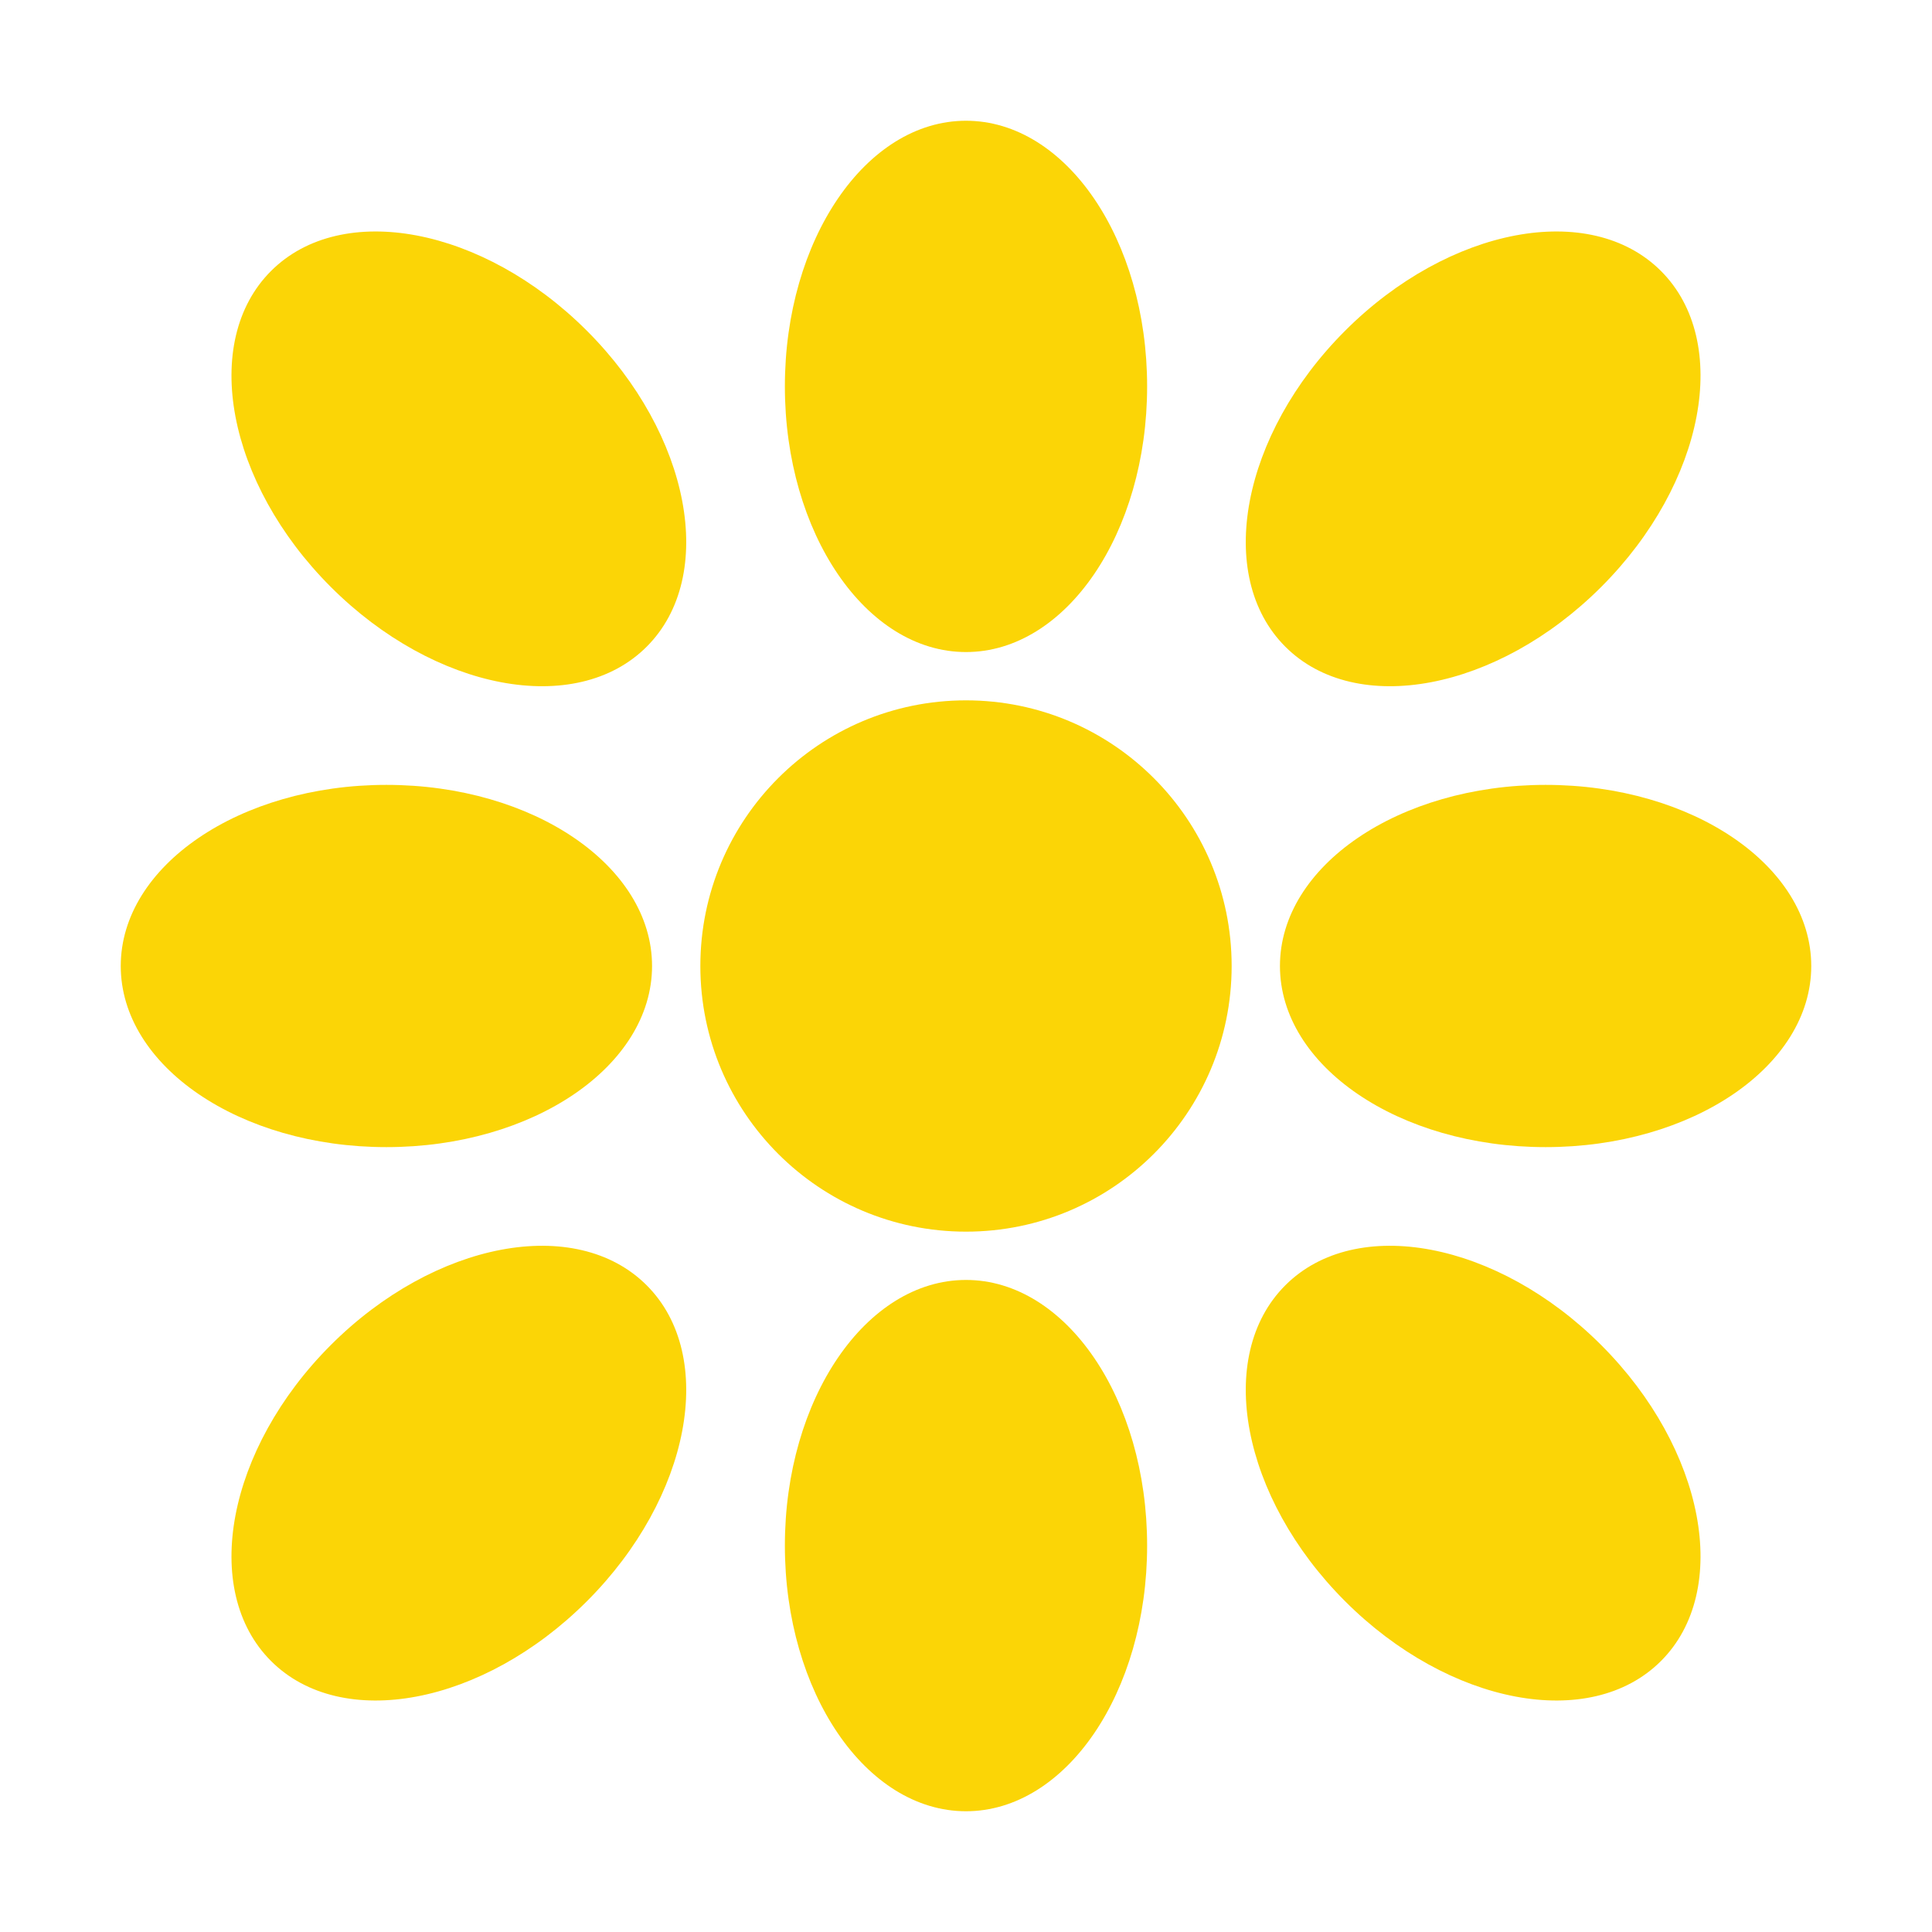
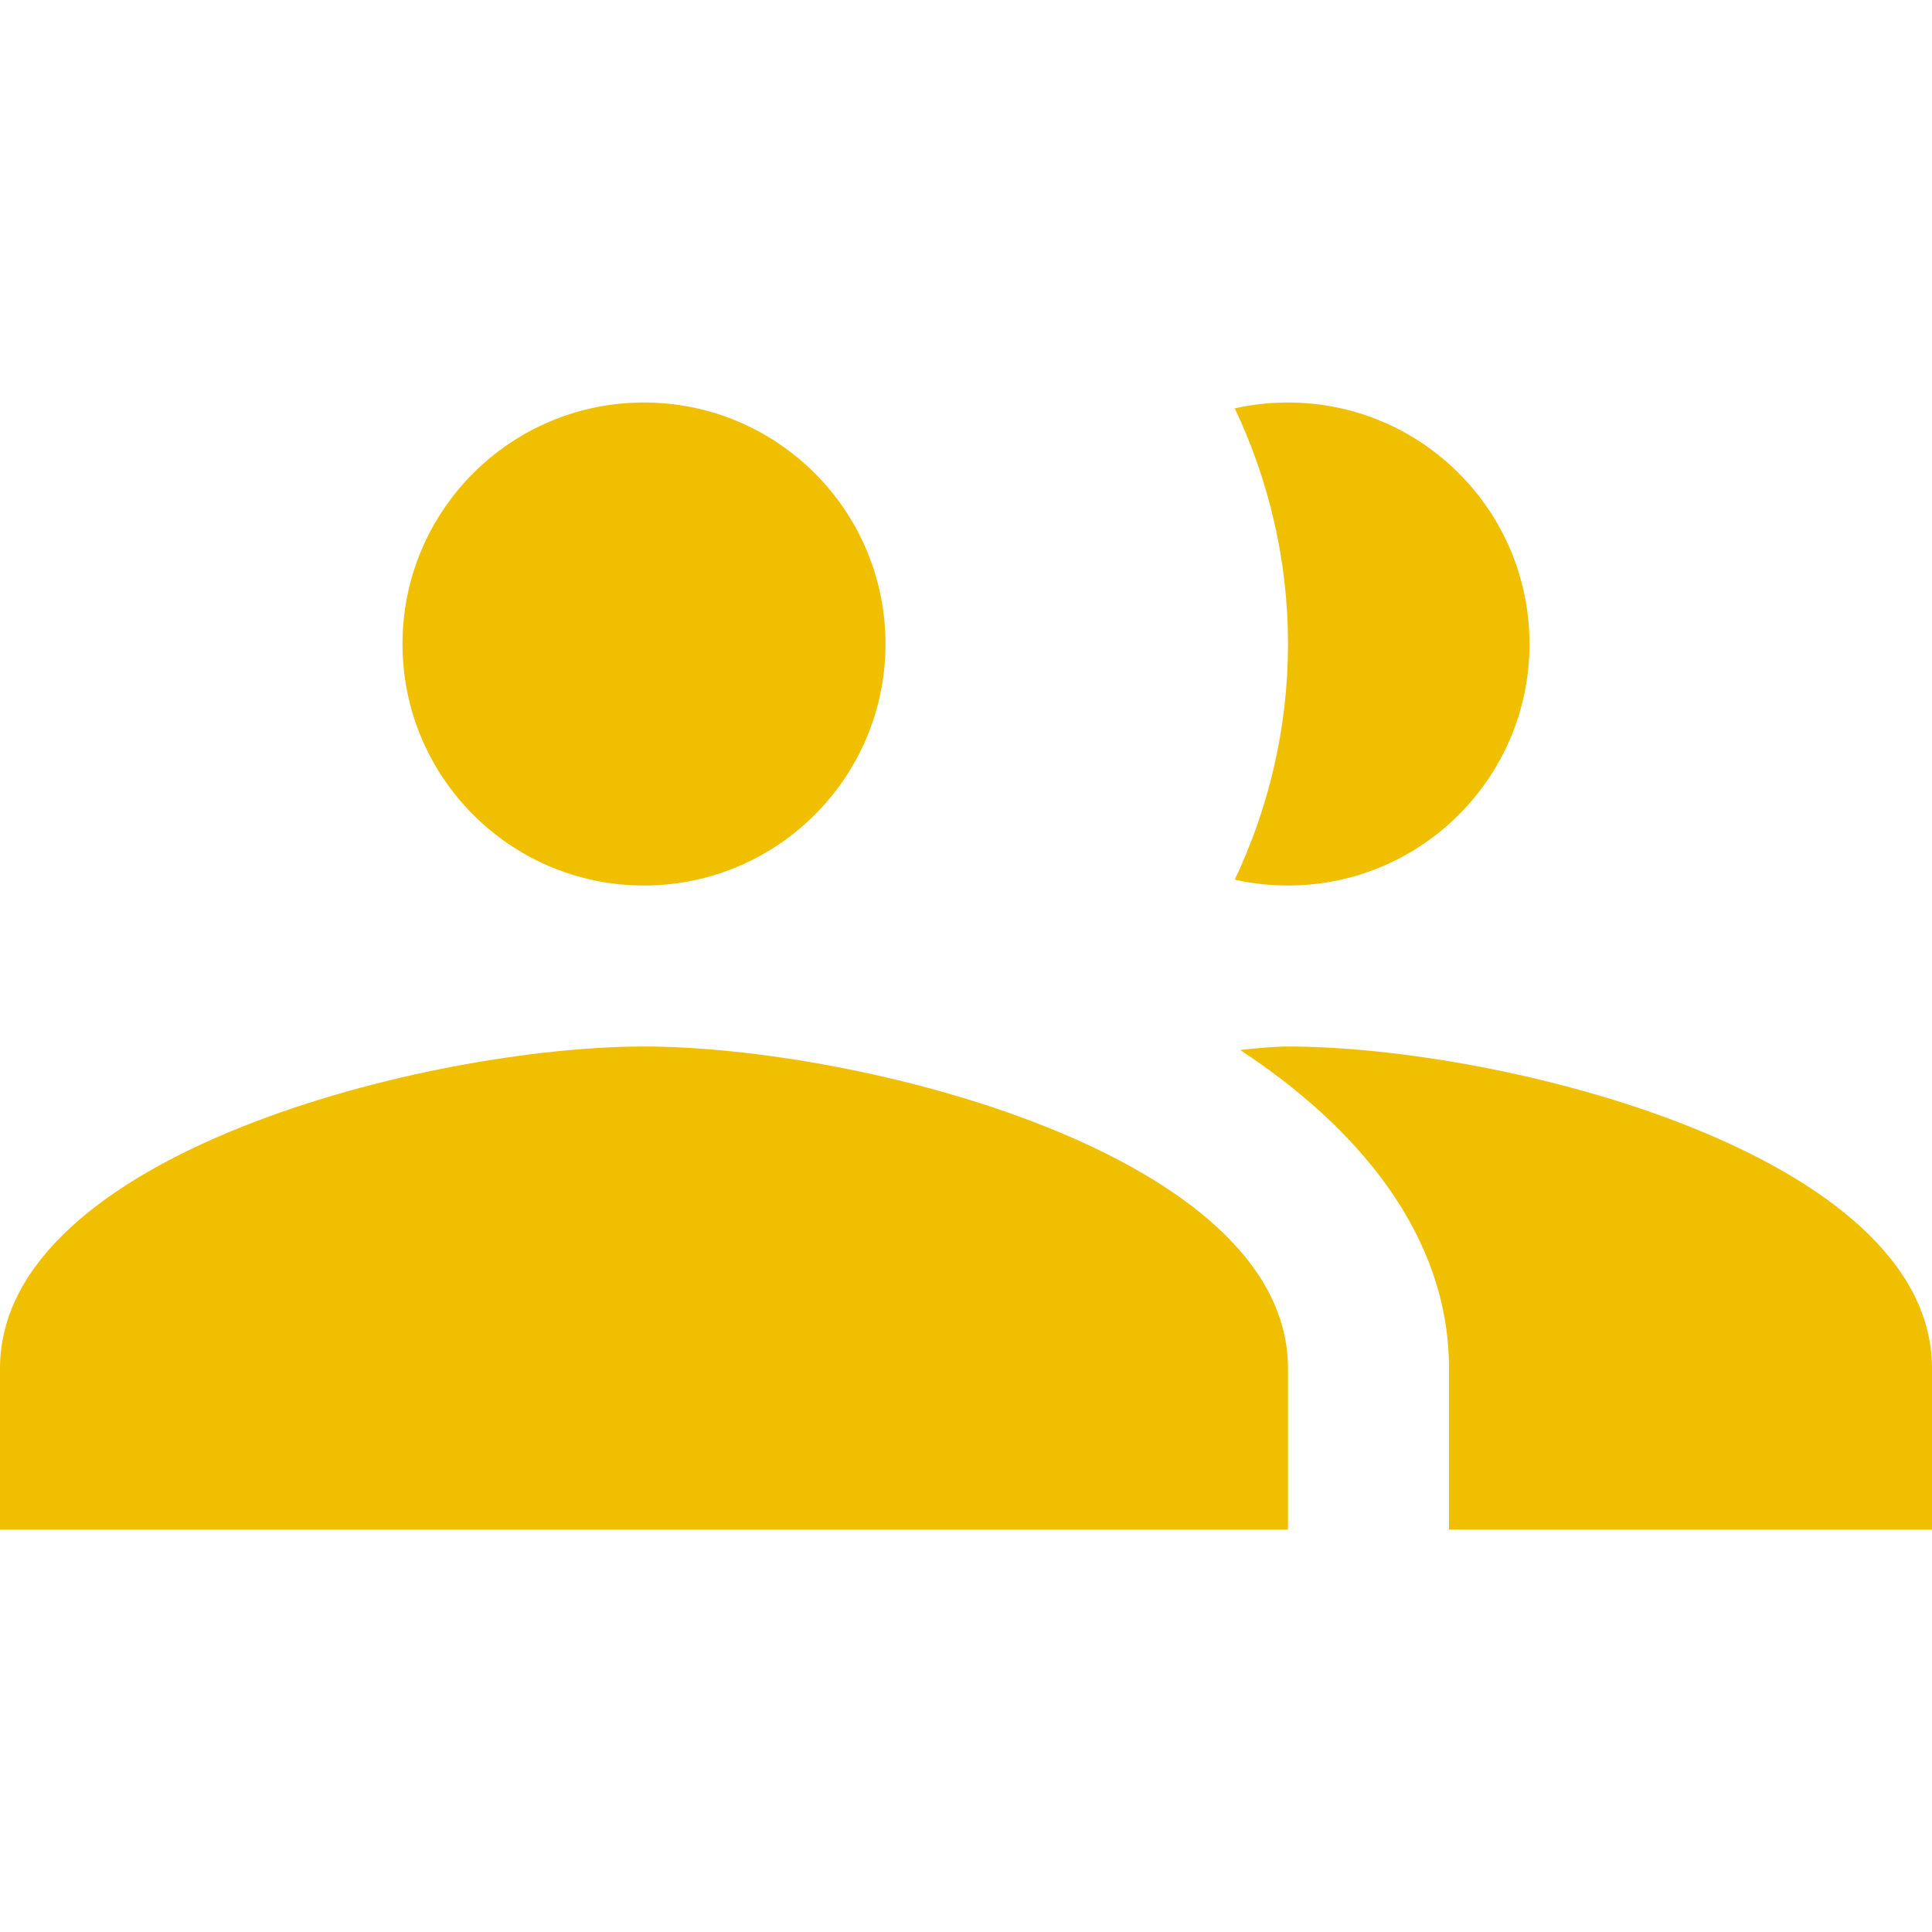
- <svg xmlns="http://www.w3.org/2000/svg" width="16" height="16" viewBox="0 0 16 16" fill="none">
-   <circle cx="8" cy="8" r="2.2" fill="#FBD506" />
-   <ellipse cx="8" cy="3.2" rx="1.5" ry="2.2" fill="#FBD506" />
-   <ellipse cx="8" cy="12.8" rx="1.5" ry="2.2" fill="#FBD506" />
-   <ellipse cx="3.2" cy="8" rx="2.2" ry="1.5" fill="#FBD506" />
-   <ellipse cx="12.8" cy="8" rx="2.2" ry="1.5" fill="#FBD506" />
-   <ellipse cx="3.8" cy="3.8" rx="1.5" ry="2.2" transform="rotate(-45 3.8 3.8)" fill="#FBD506" />
-   <ellipse cx="12.2" cy="12.2" rx="1.5" ry="2.2" transform="rotate(-45 12.2 12.2)" fill="#FBD506" />
-   <ellipse cx="12.2" cy="3.8" rx="1.5" ry="2.2" transform="rotate(45 12.2 3.8)" fill="#FBD506" />
-   <ellipse cx="3.8" cy="12.2" rx="1.5" ry="2.2" transform="rotate(45 3.8 12.2)" fill="#FBD506" />
+ <svg xmlns="http://www.w3.org/2000/svg" width="16" height="16" viewBox="0 0 24 24" fill="none">
+   <path d="M16 11C17.657 11 19 9.657 19 8C19 6.343 17.657 5 16 5C15.773 5 15.551 5.025 15.339 5.073C15.759 5.96 16 6.954 16 8C16 9.046 15.759 10.04 15.339 10.927C15.551 10.975 15.773 11 16 11ZM8 11C9.657 11 11 9.657 11 8C11 6.343 9.657 5 8 5C6.343 5 5 6.343 5 8C5 9.657 6.343 11 8 11ZM8 13C5.333 13 0 14.333 0 17V19H16V17C16 14.333 10.667 13 8 13ZM16 13C15.836 13 15.632 13.019 15.405 13.043C16.852 13.993 18 15.331 18 17V19H24V17C24 14.333 18.667 13 16 13Z" fill="#f0c000" />
</svg>
